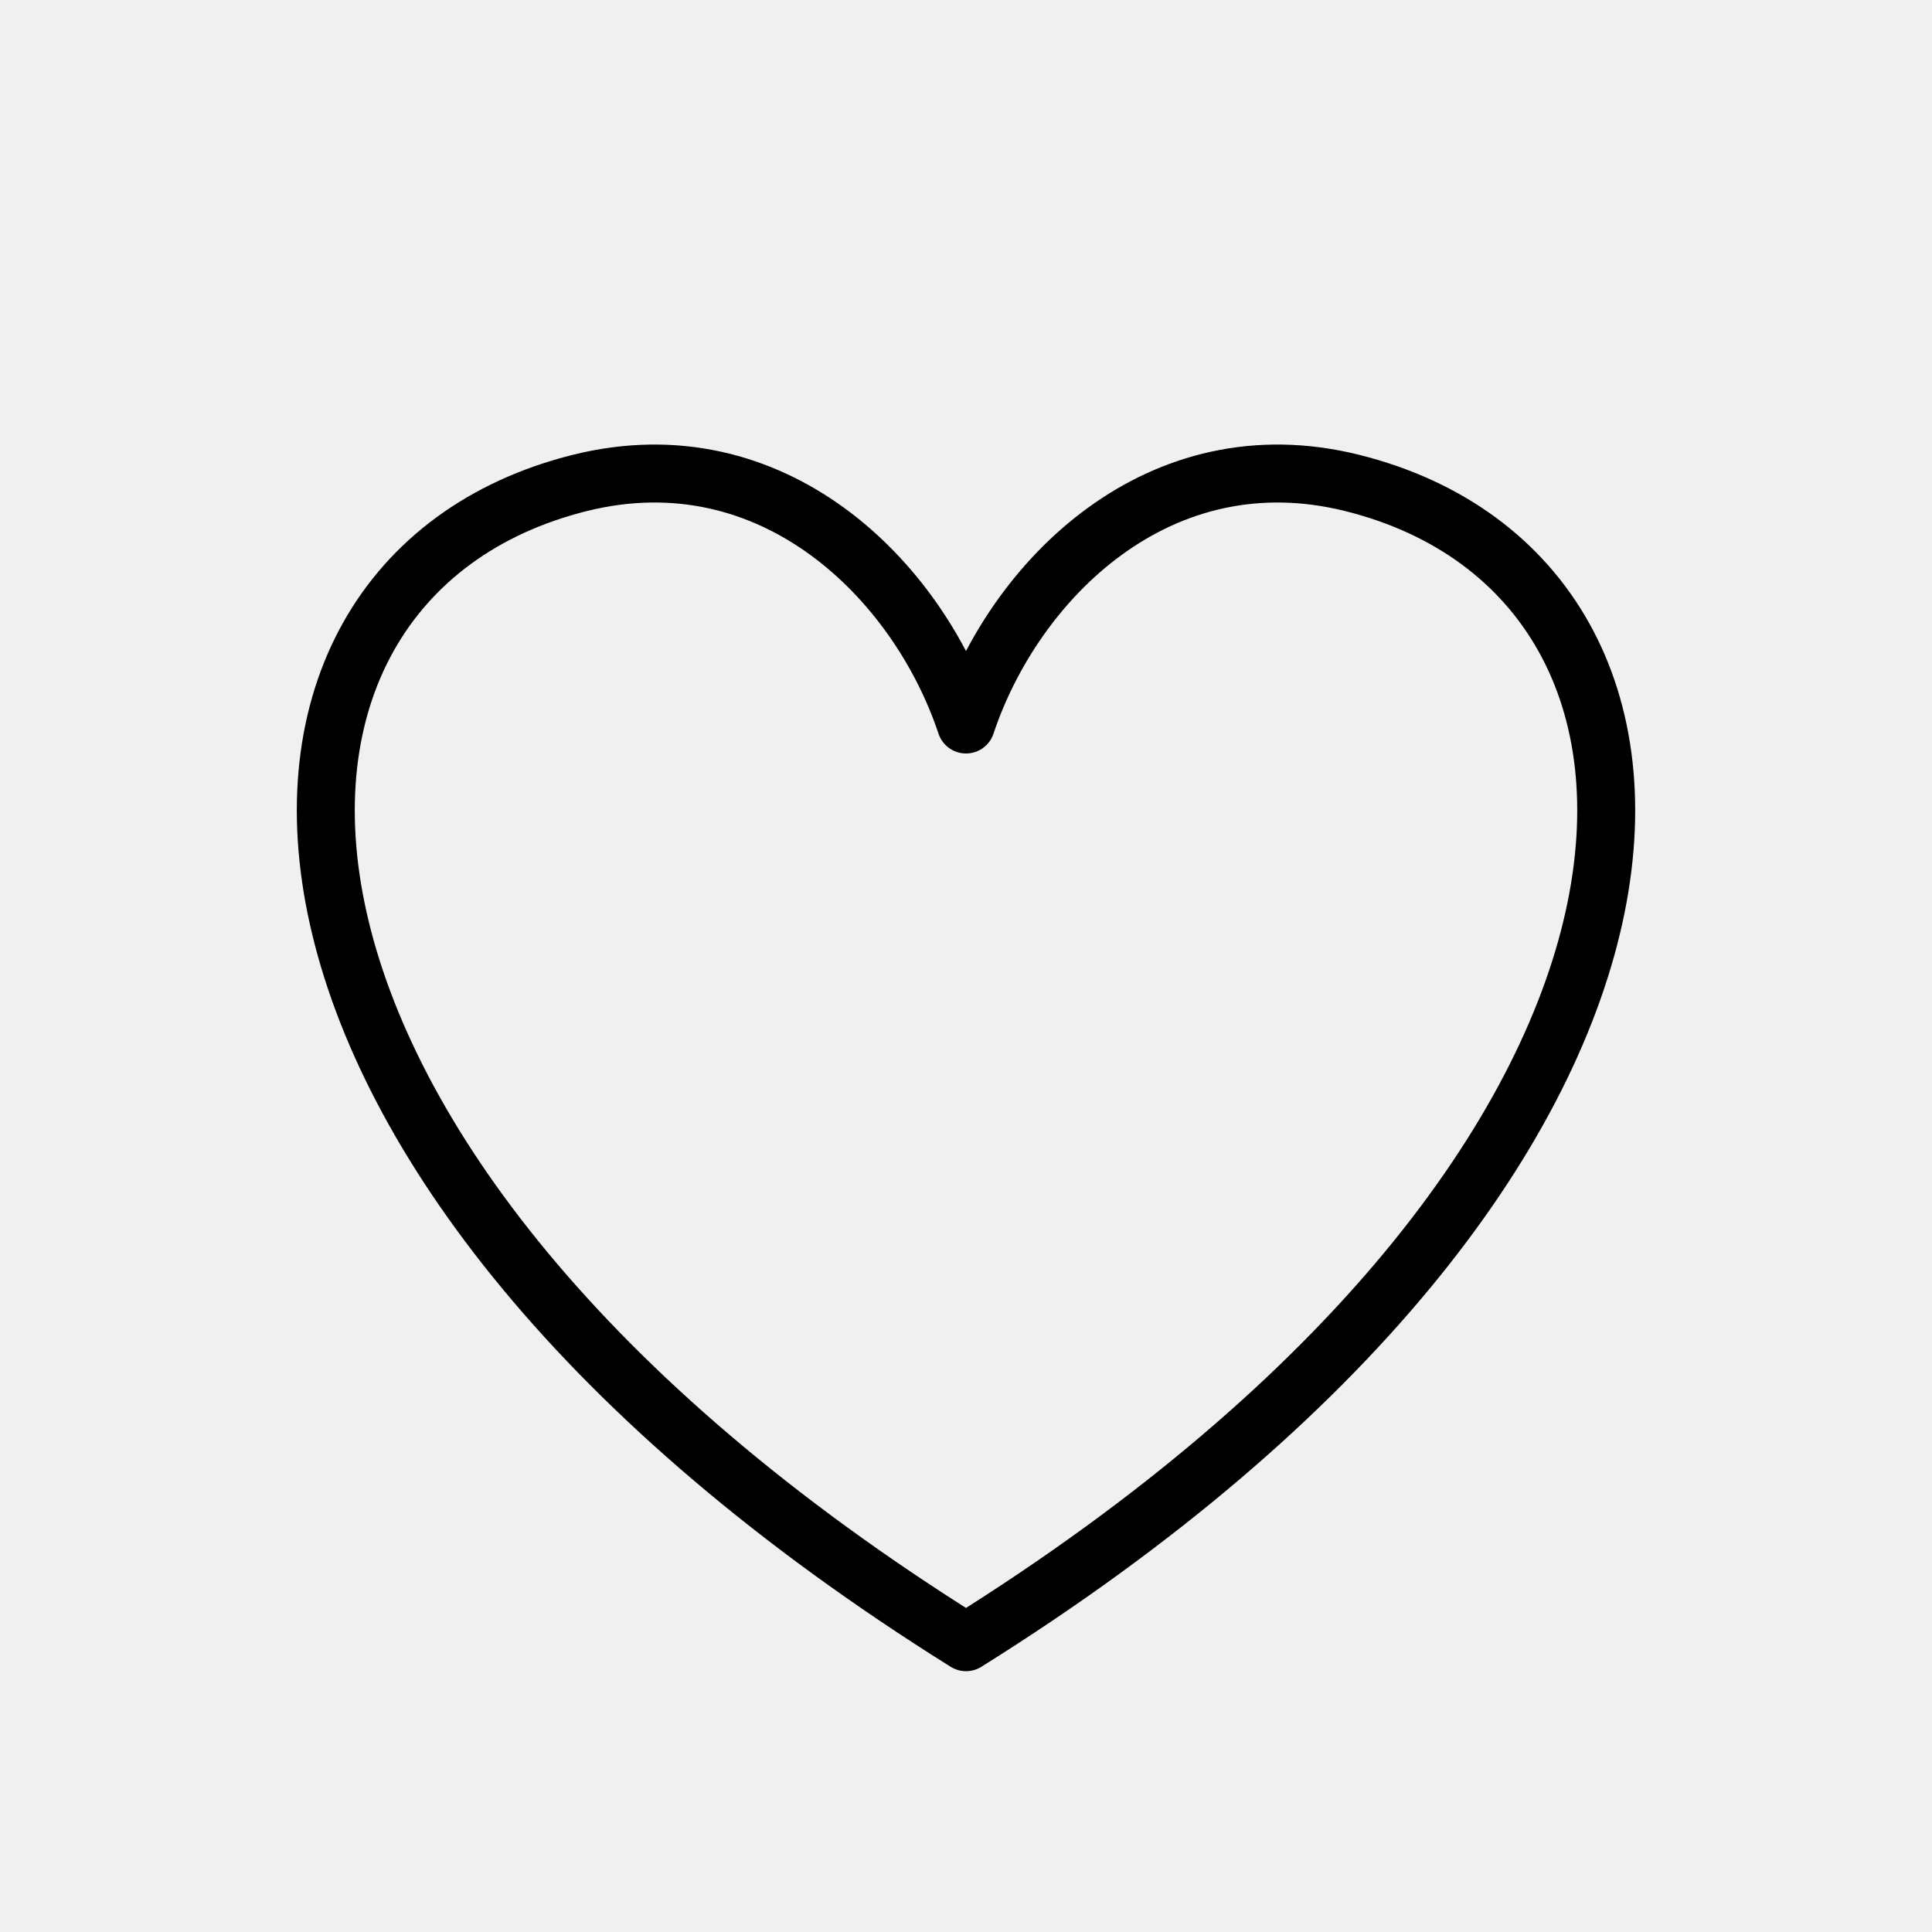
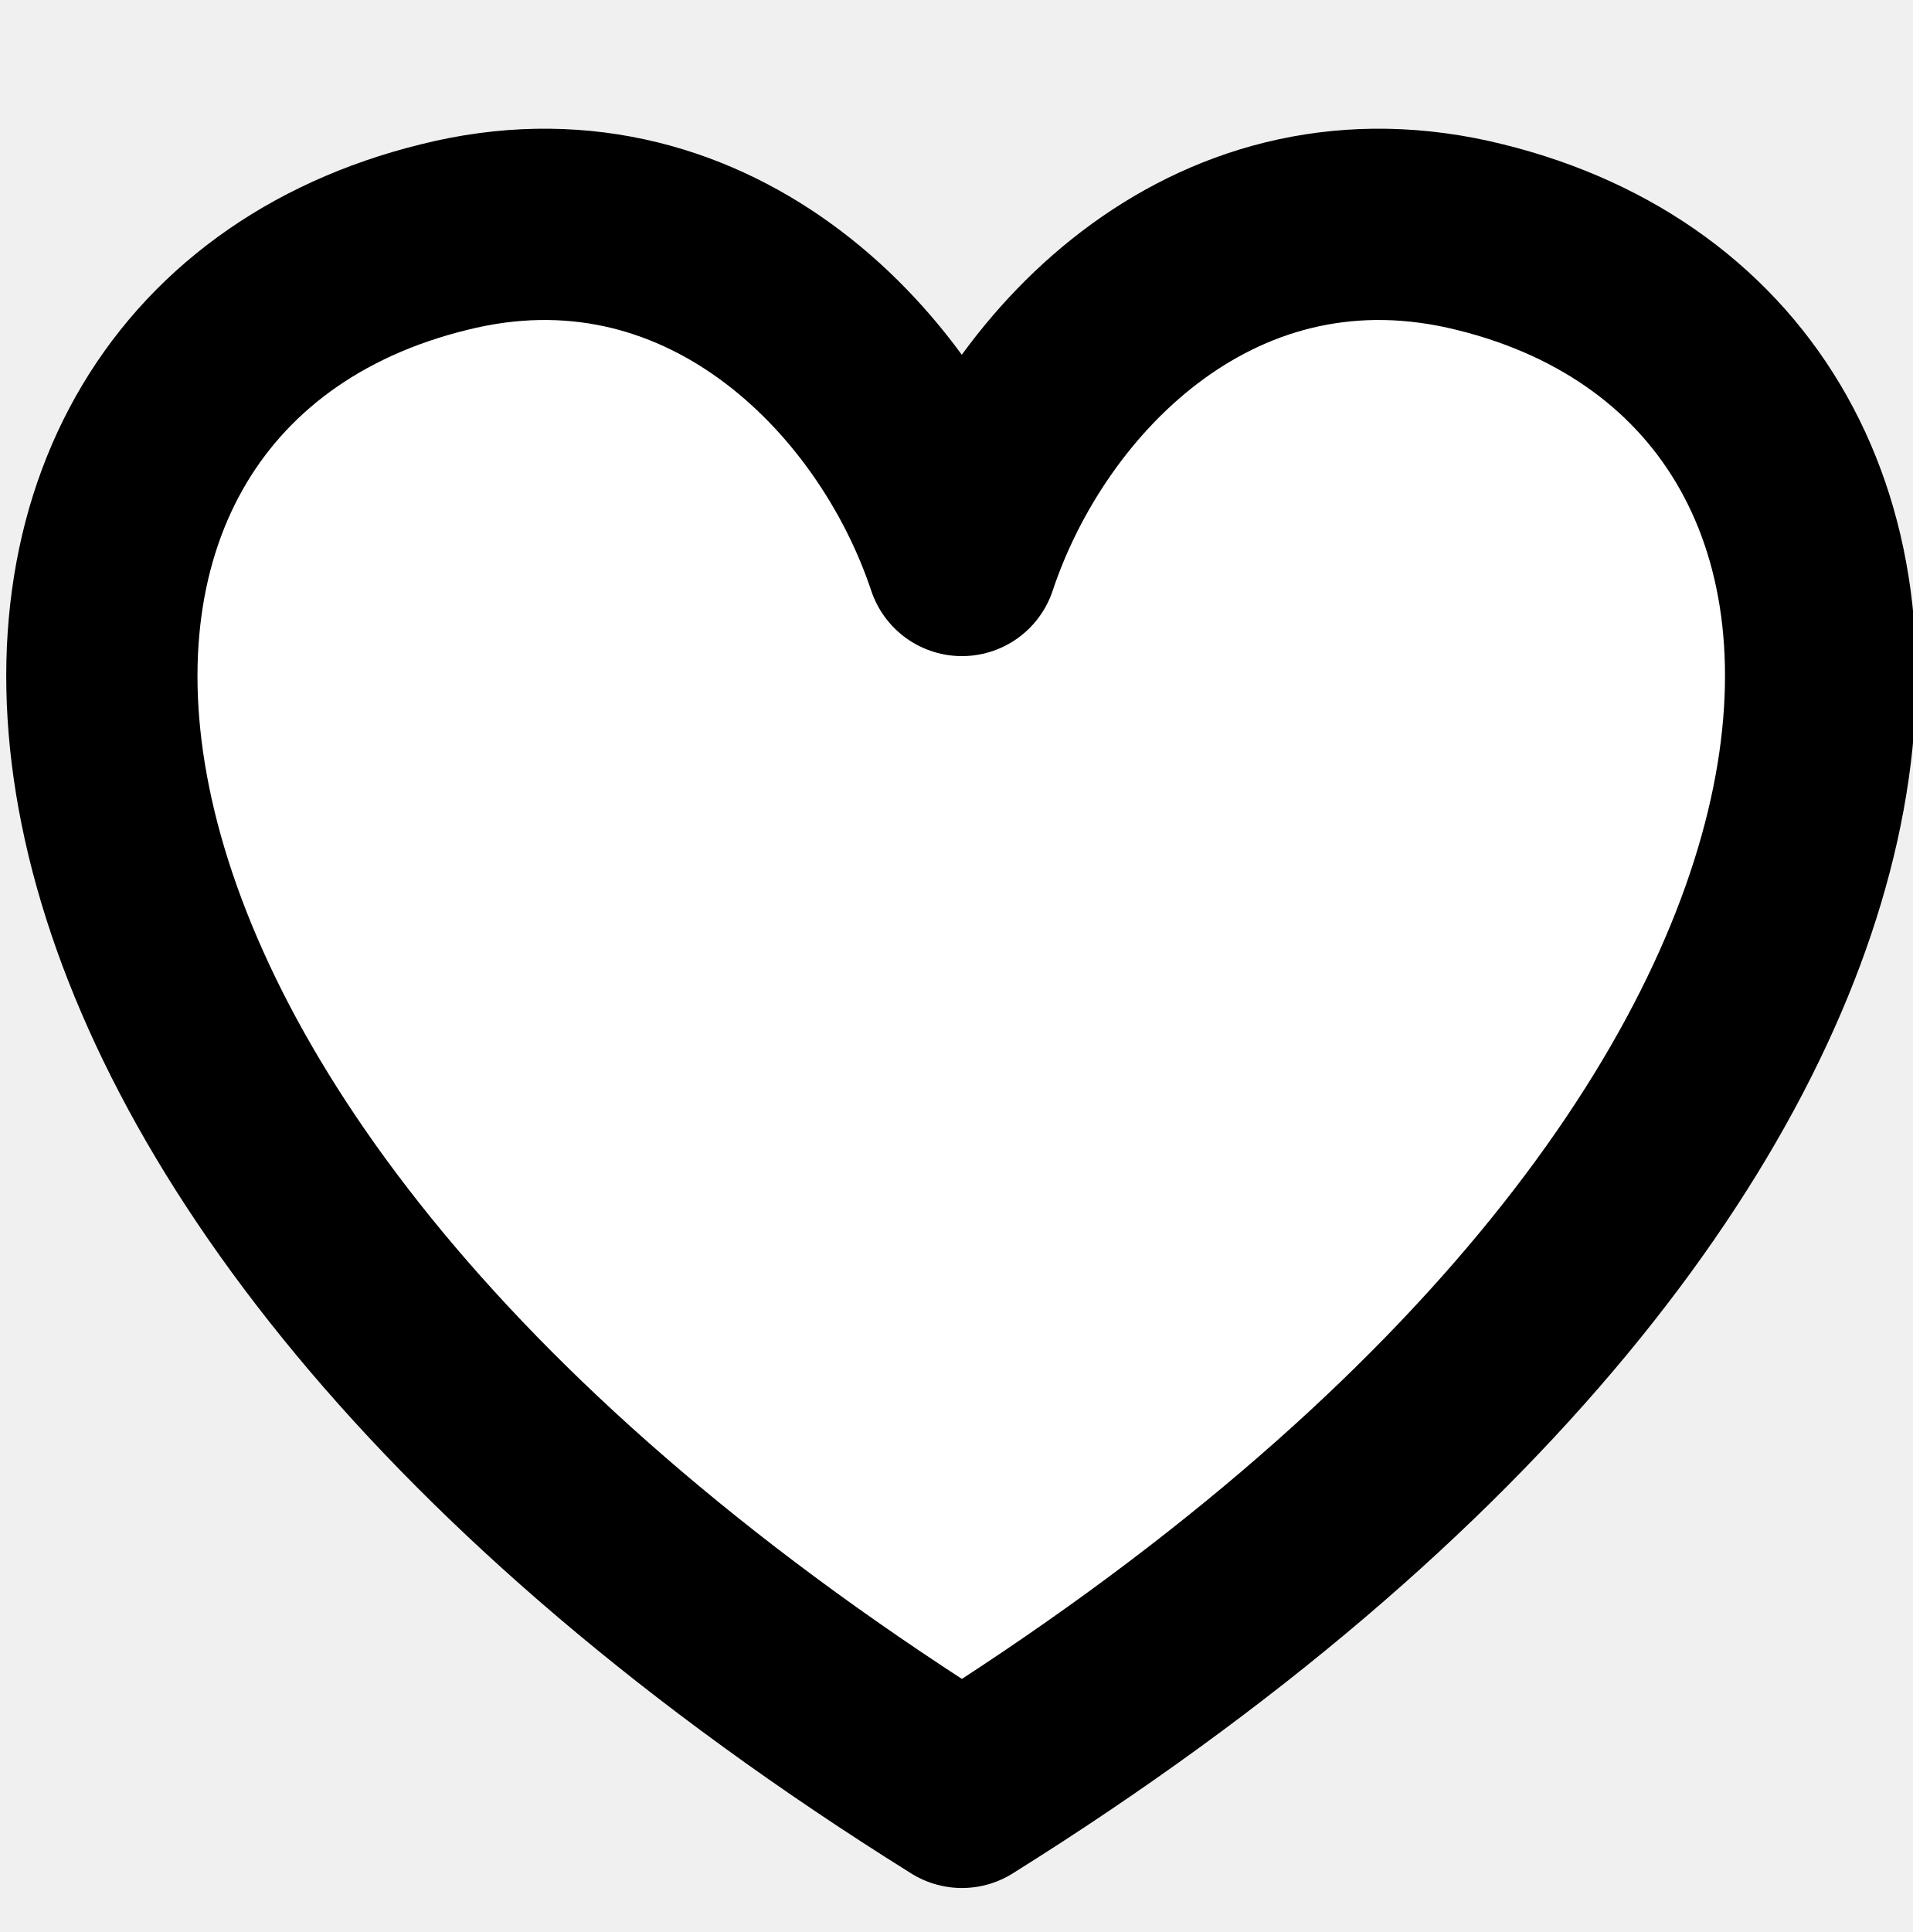
- <svg xmlns="http://www.w3.org/2000/svg" viewBox="0 0 200 200" width="120" height="120">
-   <path d="M100 170        C 20 120, 20 60, 60 50        C 80 45, 95 60, 100 75        C 105 60, 120 45, 140 50        C 180 60, 180 120, 100 170 Z" fill="none" stroke="#000000" stroke-width="6" stroke-linejoin="round" />
+ <svg xmlns="http://www.w3.org/2000/svg" version="1.2" viewBox="0 0 100 101" width="100" height="101">
+   <style>.a{fill:#fff;stroke:#000;stroke-linejoin:round;stroke-width:10}</style>
+   <path class="a" d="m50.3 93.7c-54.3-33.9-54.3-74.6-27.1-81.3 13.5-3.4 23.7 6.7 27.1 16.9 3.4-10.2 13.5-20.3 27.1-16.9 27.1 6.7 27.1 47.4-27.1 81.3z" />
</svg>
